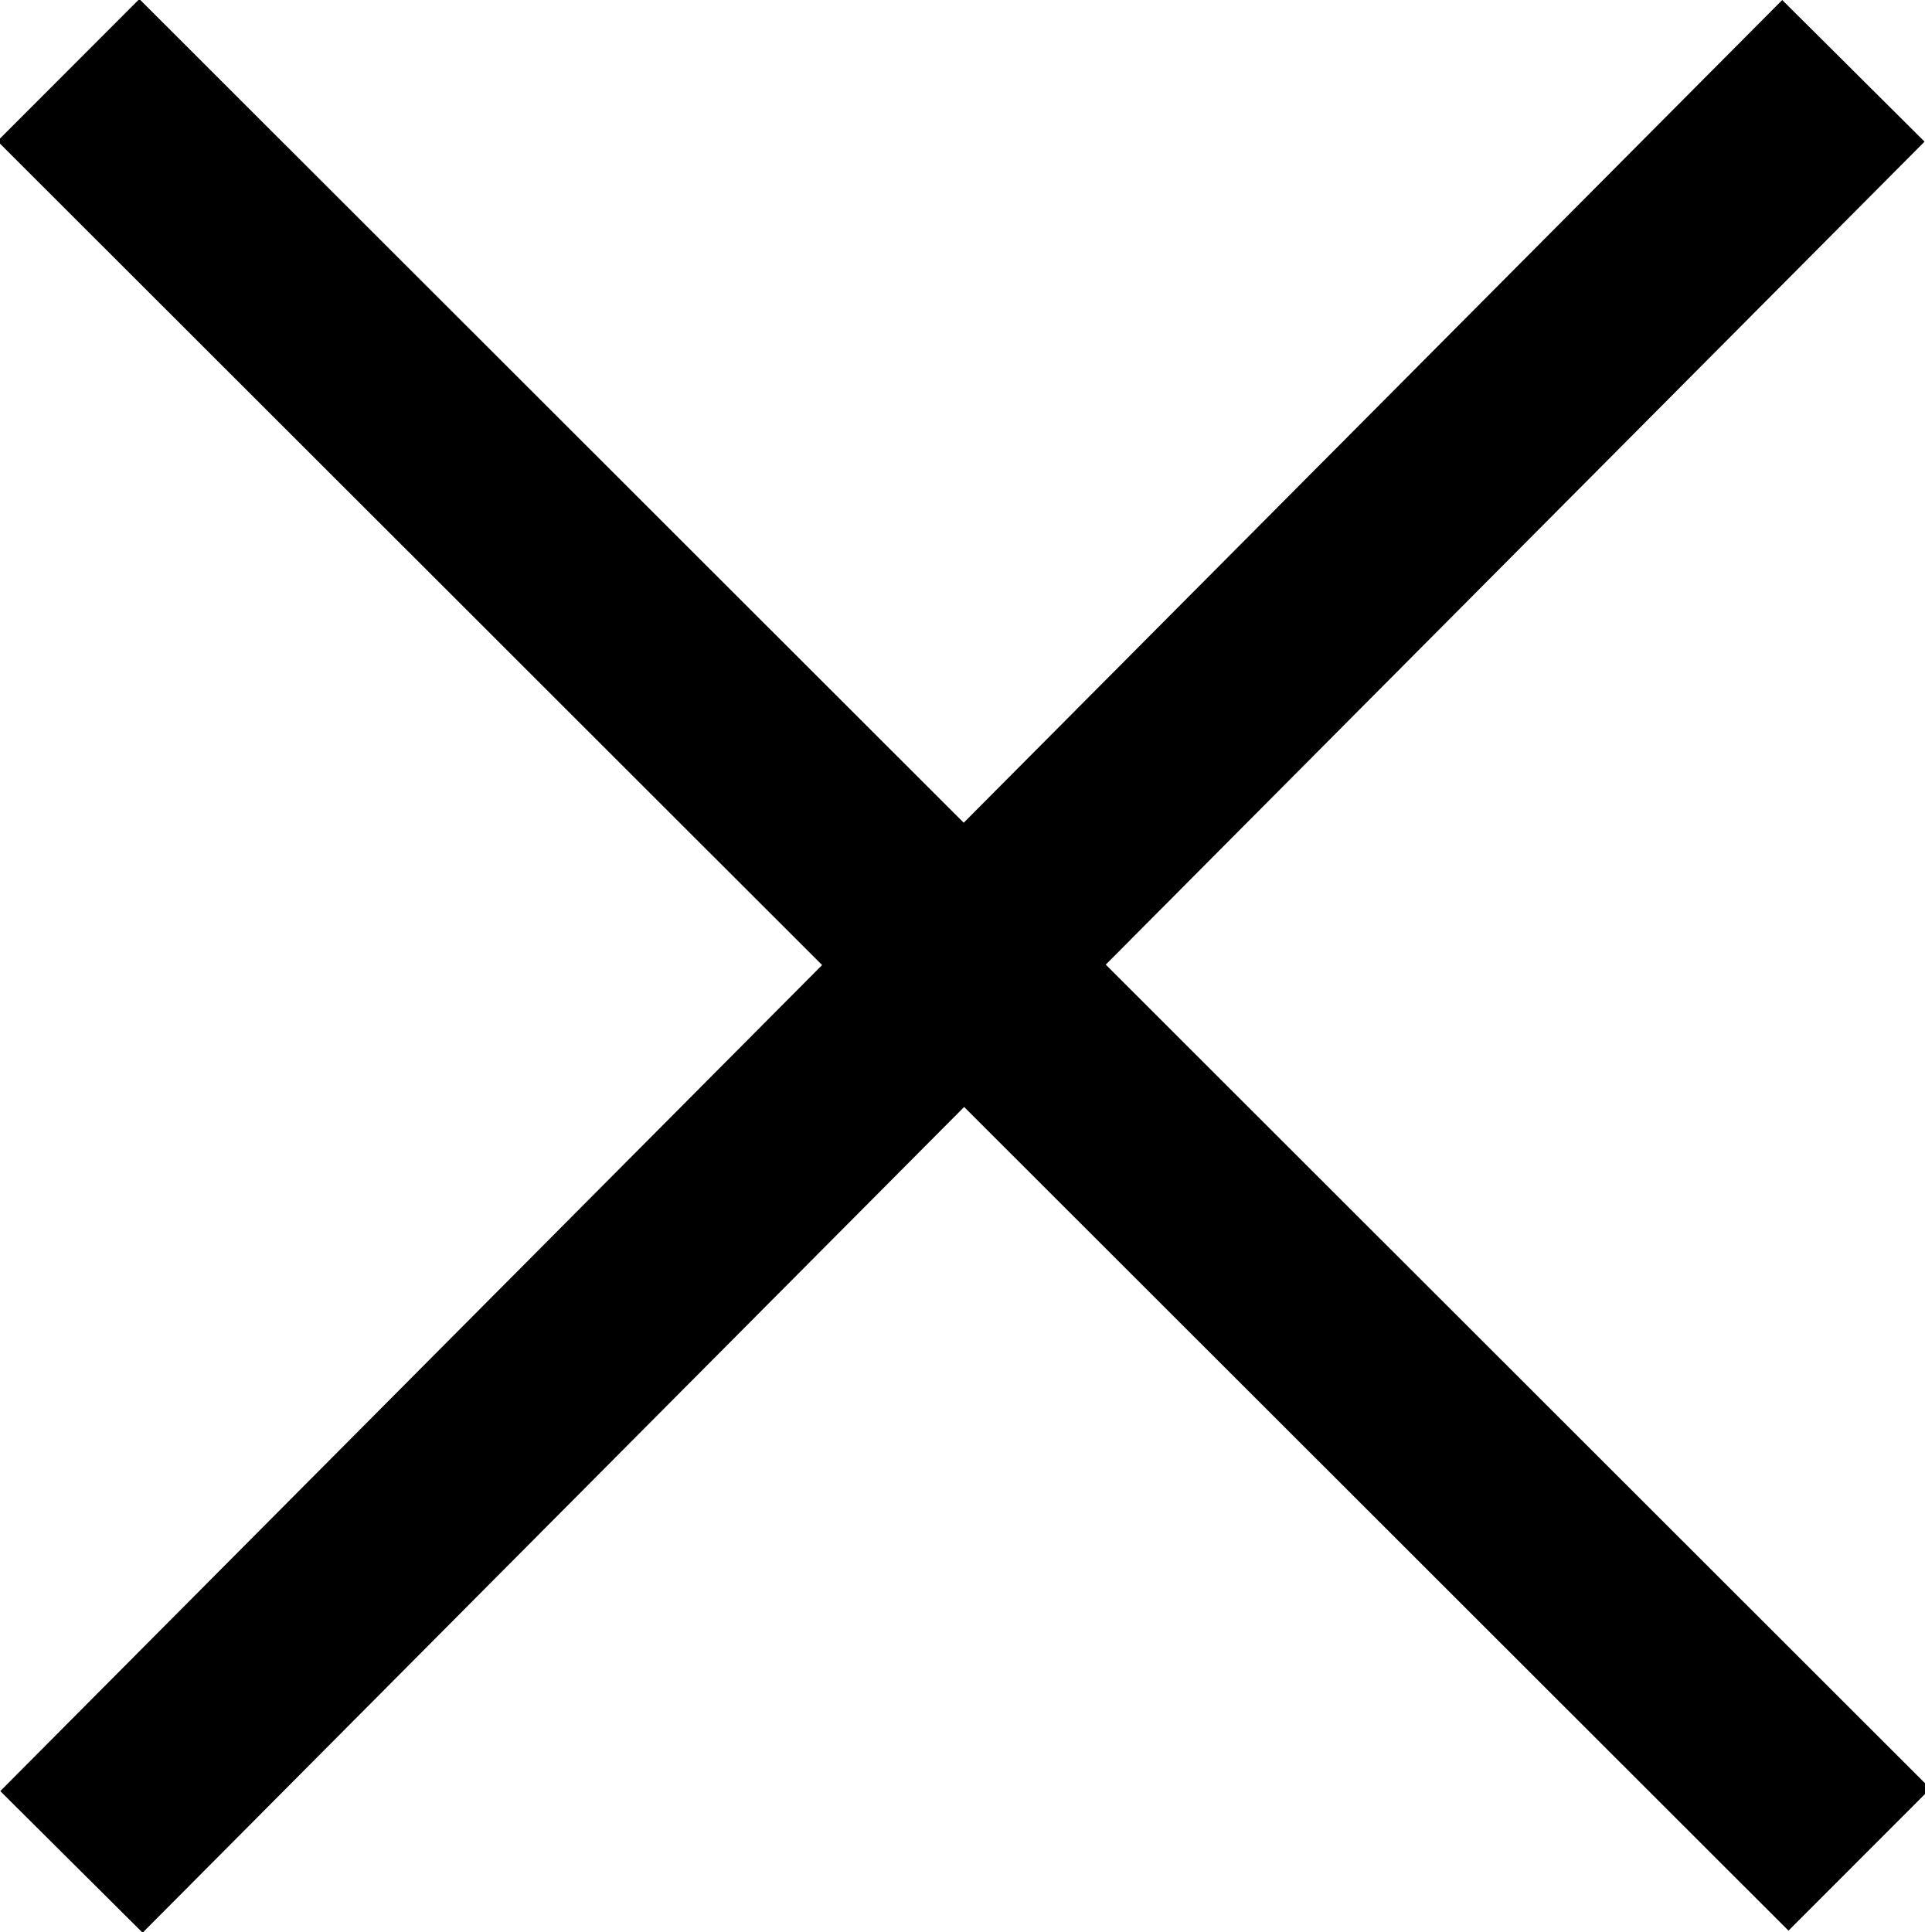
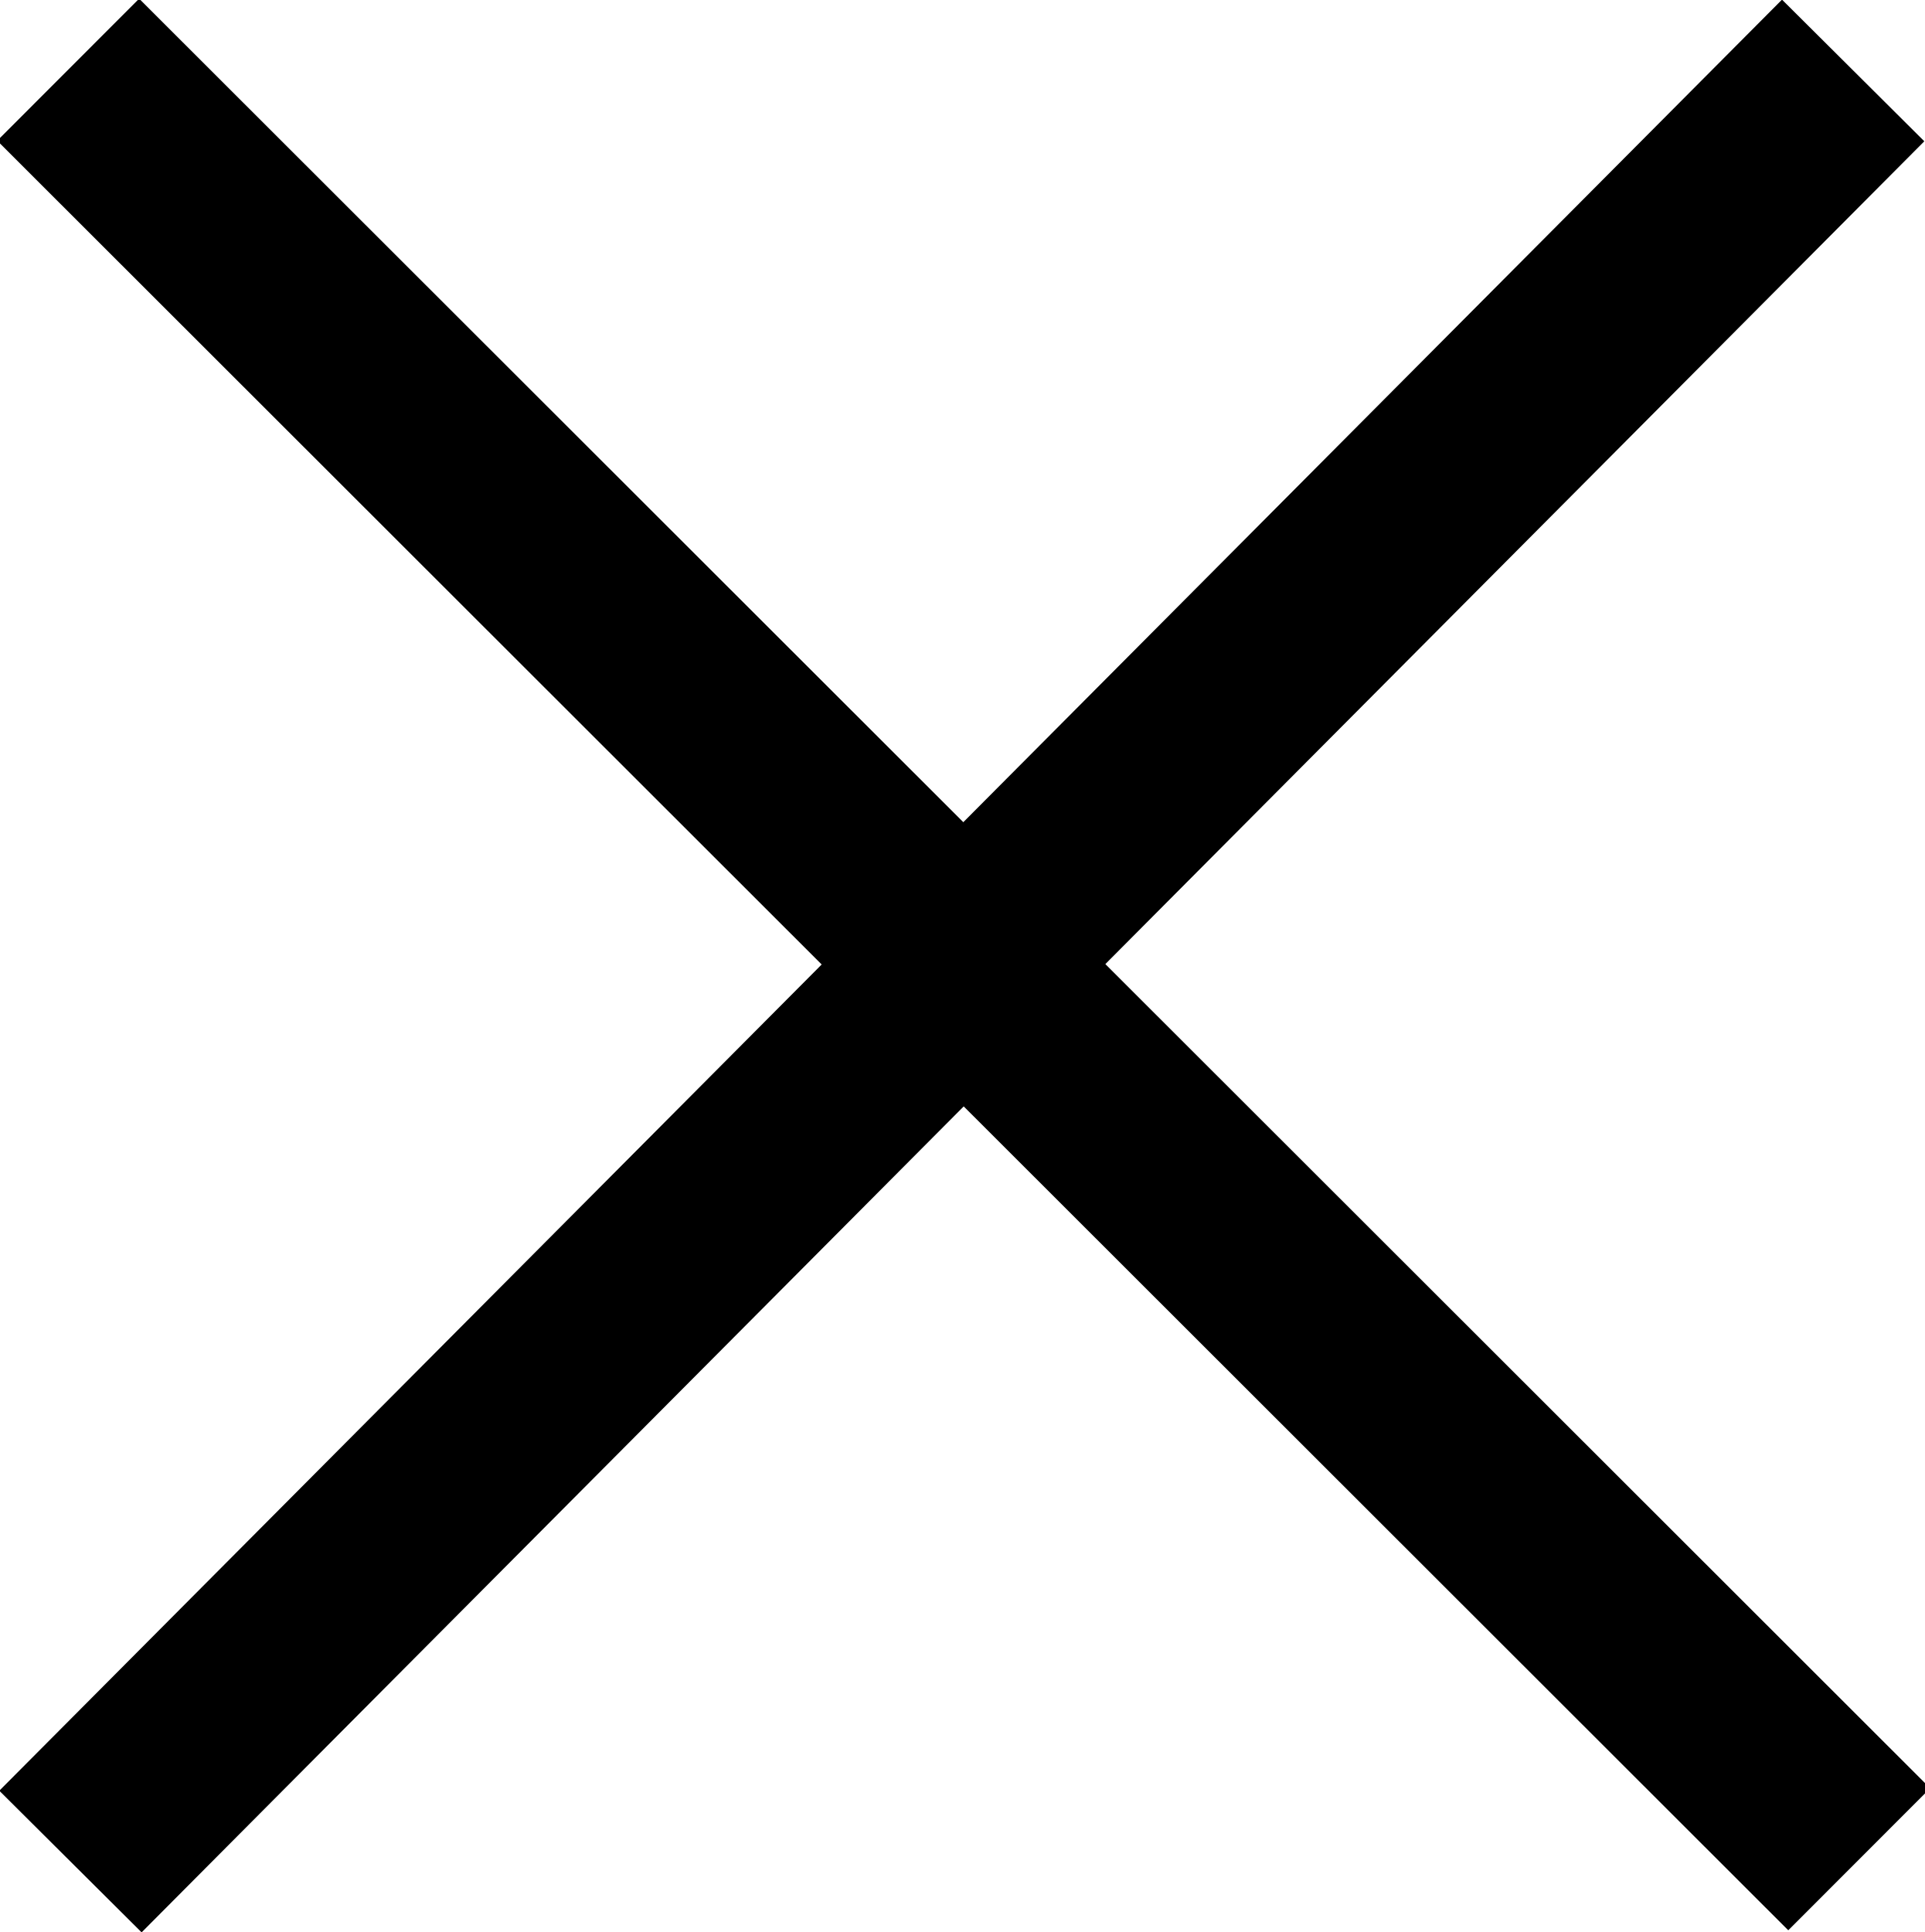
- <svg xmlns="http://www.w3.org/2000/svg" width="2.54mm" height="2.55mm" viewBox="0 0 2.54 2.55" version="1.1" id="svg5">
-   <defs id="defs2" />
-   <g id="layer1" transform="translate(-12.3127,-13.03352)">
-     <path style="fill:none;stroke:#000000;stroke-width:0.265px;stroke-linecap:butt;stroke-linejoin:miter;stroke-opacity:1" d="m 12.403,13.126 c 2.364,2.362 2.364,2.362 2.364,2.362" id="path1164" />
-     <path style="fill:none;stroke:#000000;stroke-width:0.265px;stroke-linecap:butt;stroke-linejoin:miter;stroke-opacity:1" d="m 14.759,13.127 c -2.352,2.364 -2.352,2.364 -2.352,2.364" id="path1166" />
+ <svg xmlns="http://www.w3.org/2000/svg" width="2.54mm" height="2.55mm" version="1.1" viewBox="0 0 2.54 2.55">
+   <g transform="translate(-12.313 -13.034)" fill="none" stroke="#000" stroke-width=".265px">
+     <path d="m12.403 13.126 2.364 2.362" />
+     <path d="m14.759 13.127c-2.353 2.364-2.353 2.364-2.353 2.364" />
  </g>
</svg>
